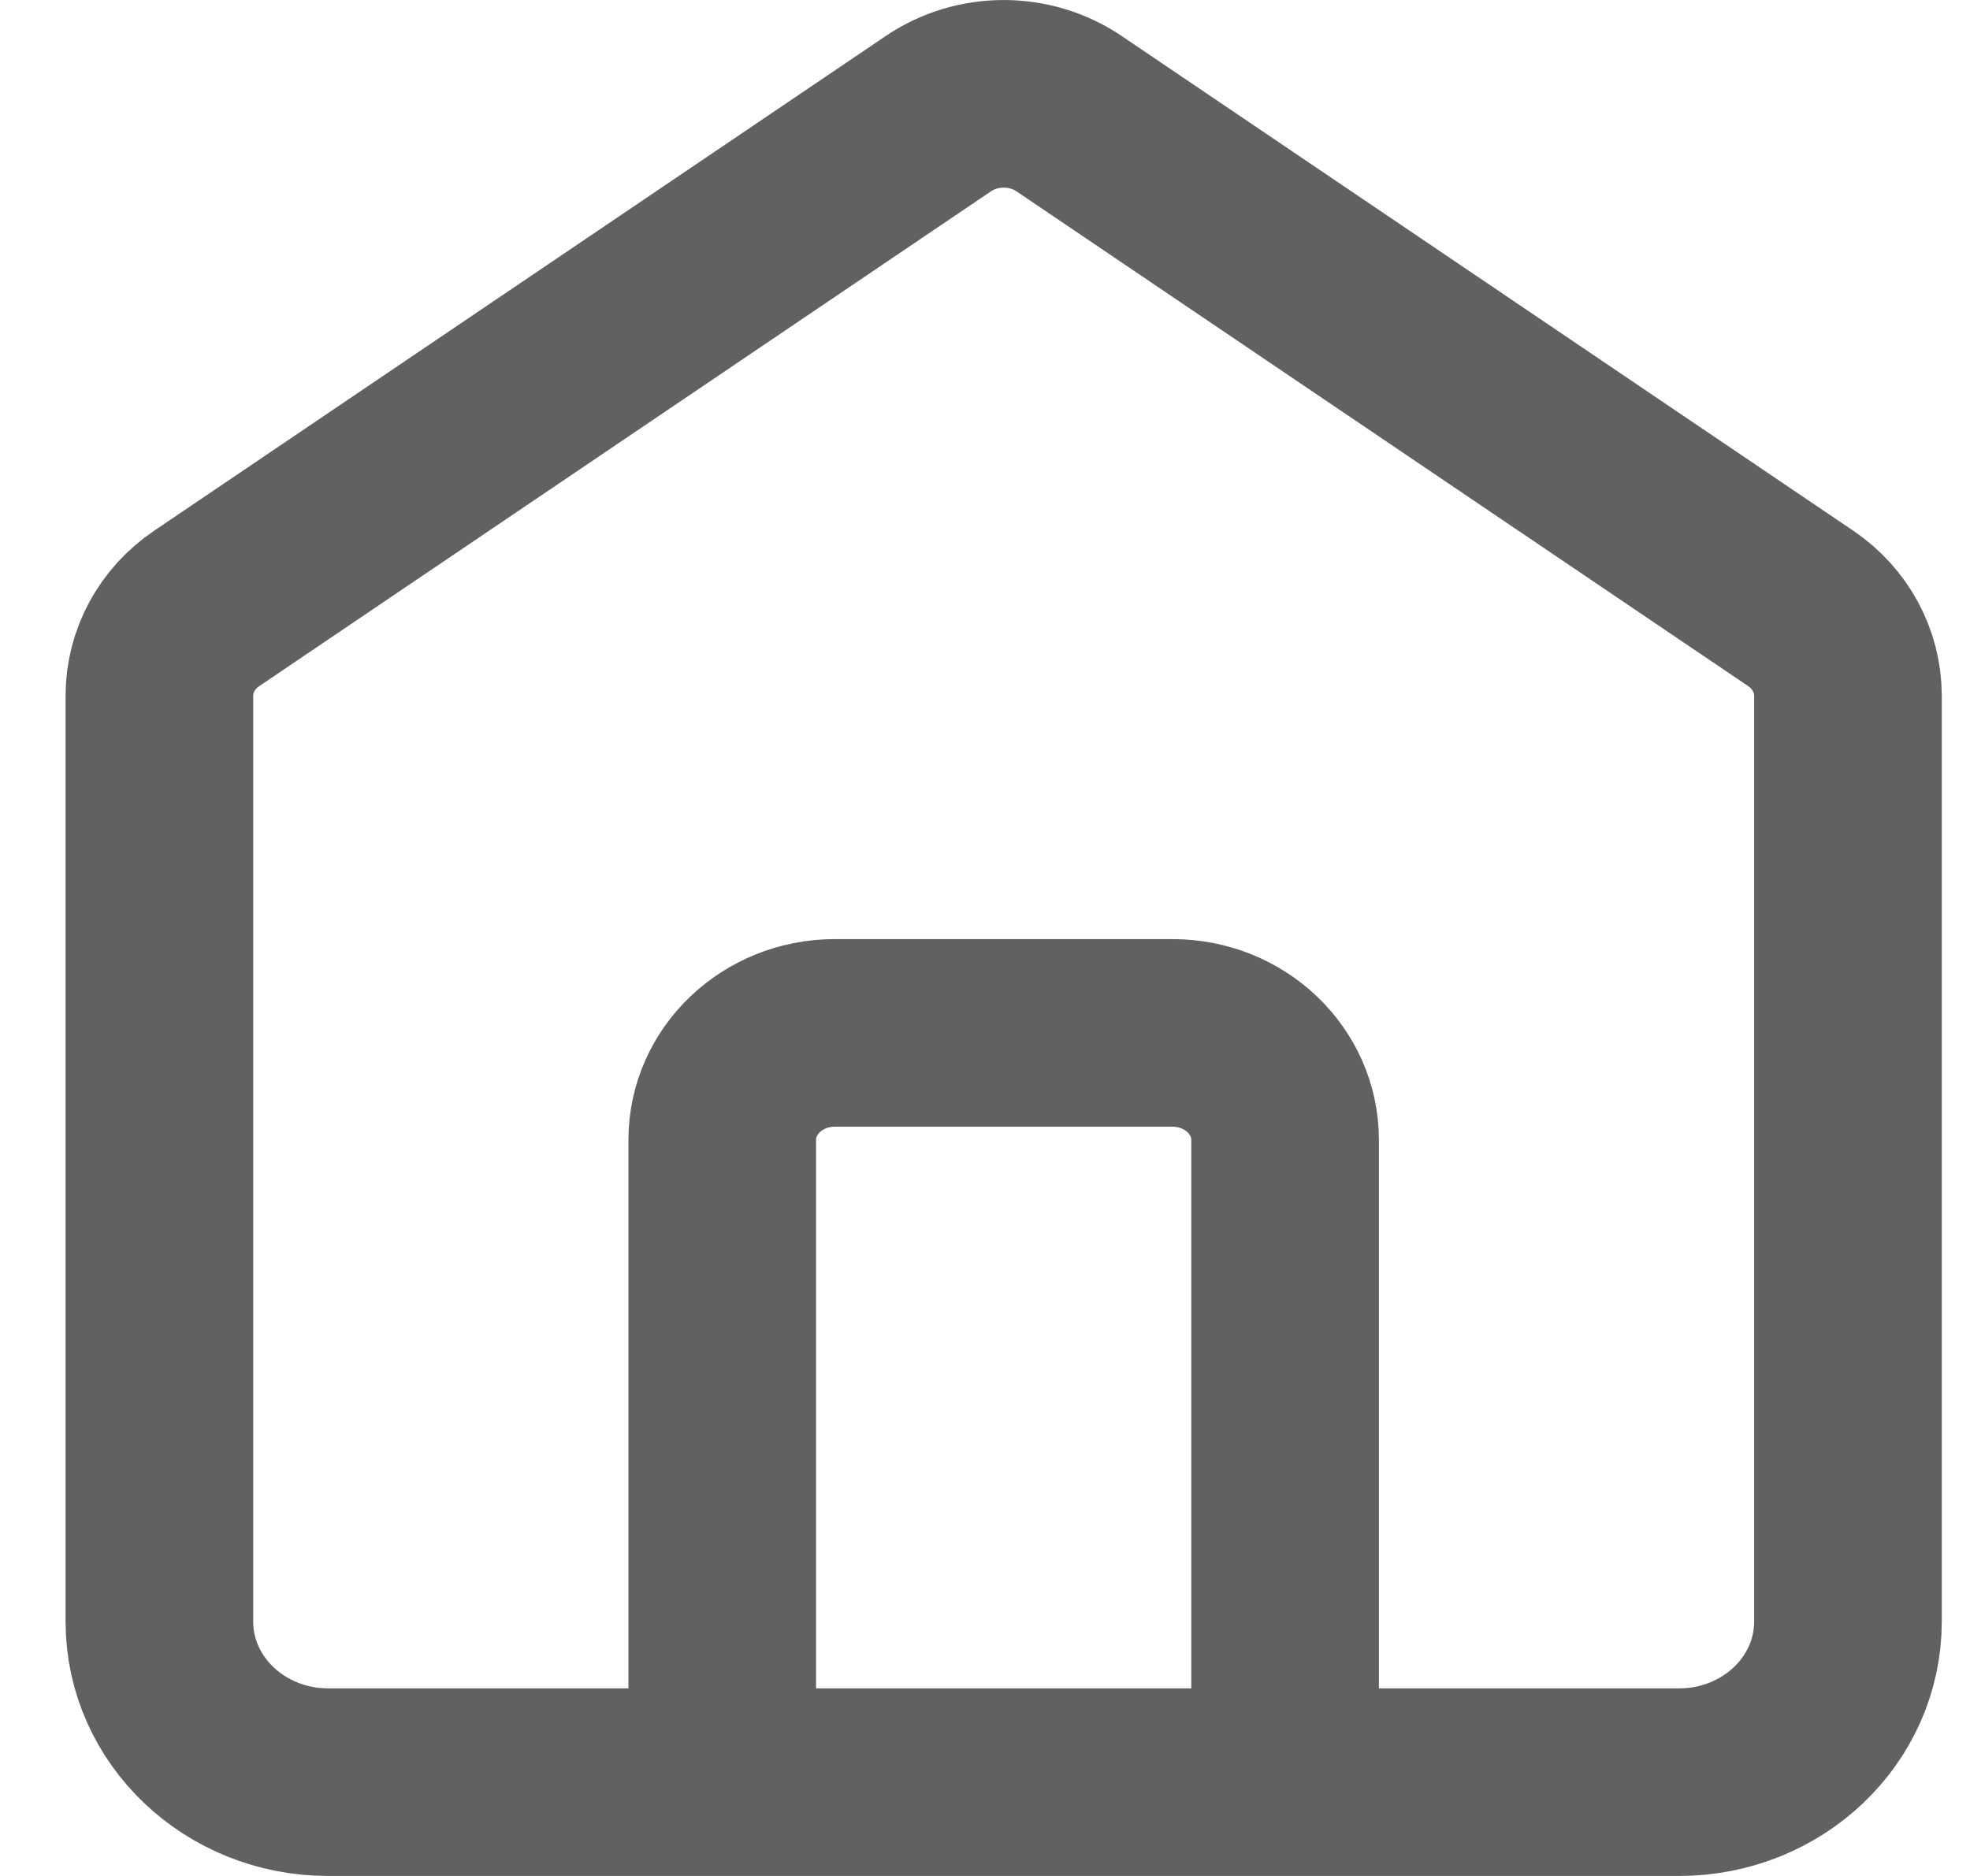
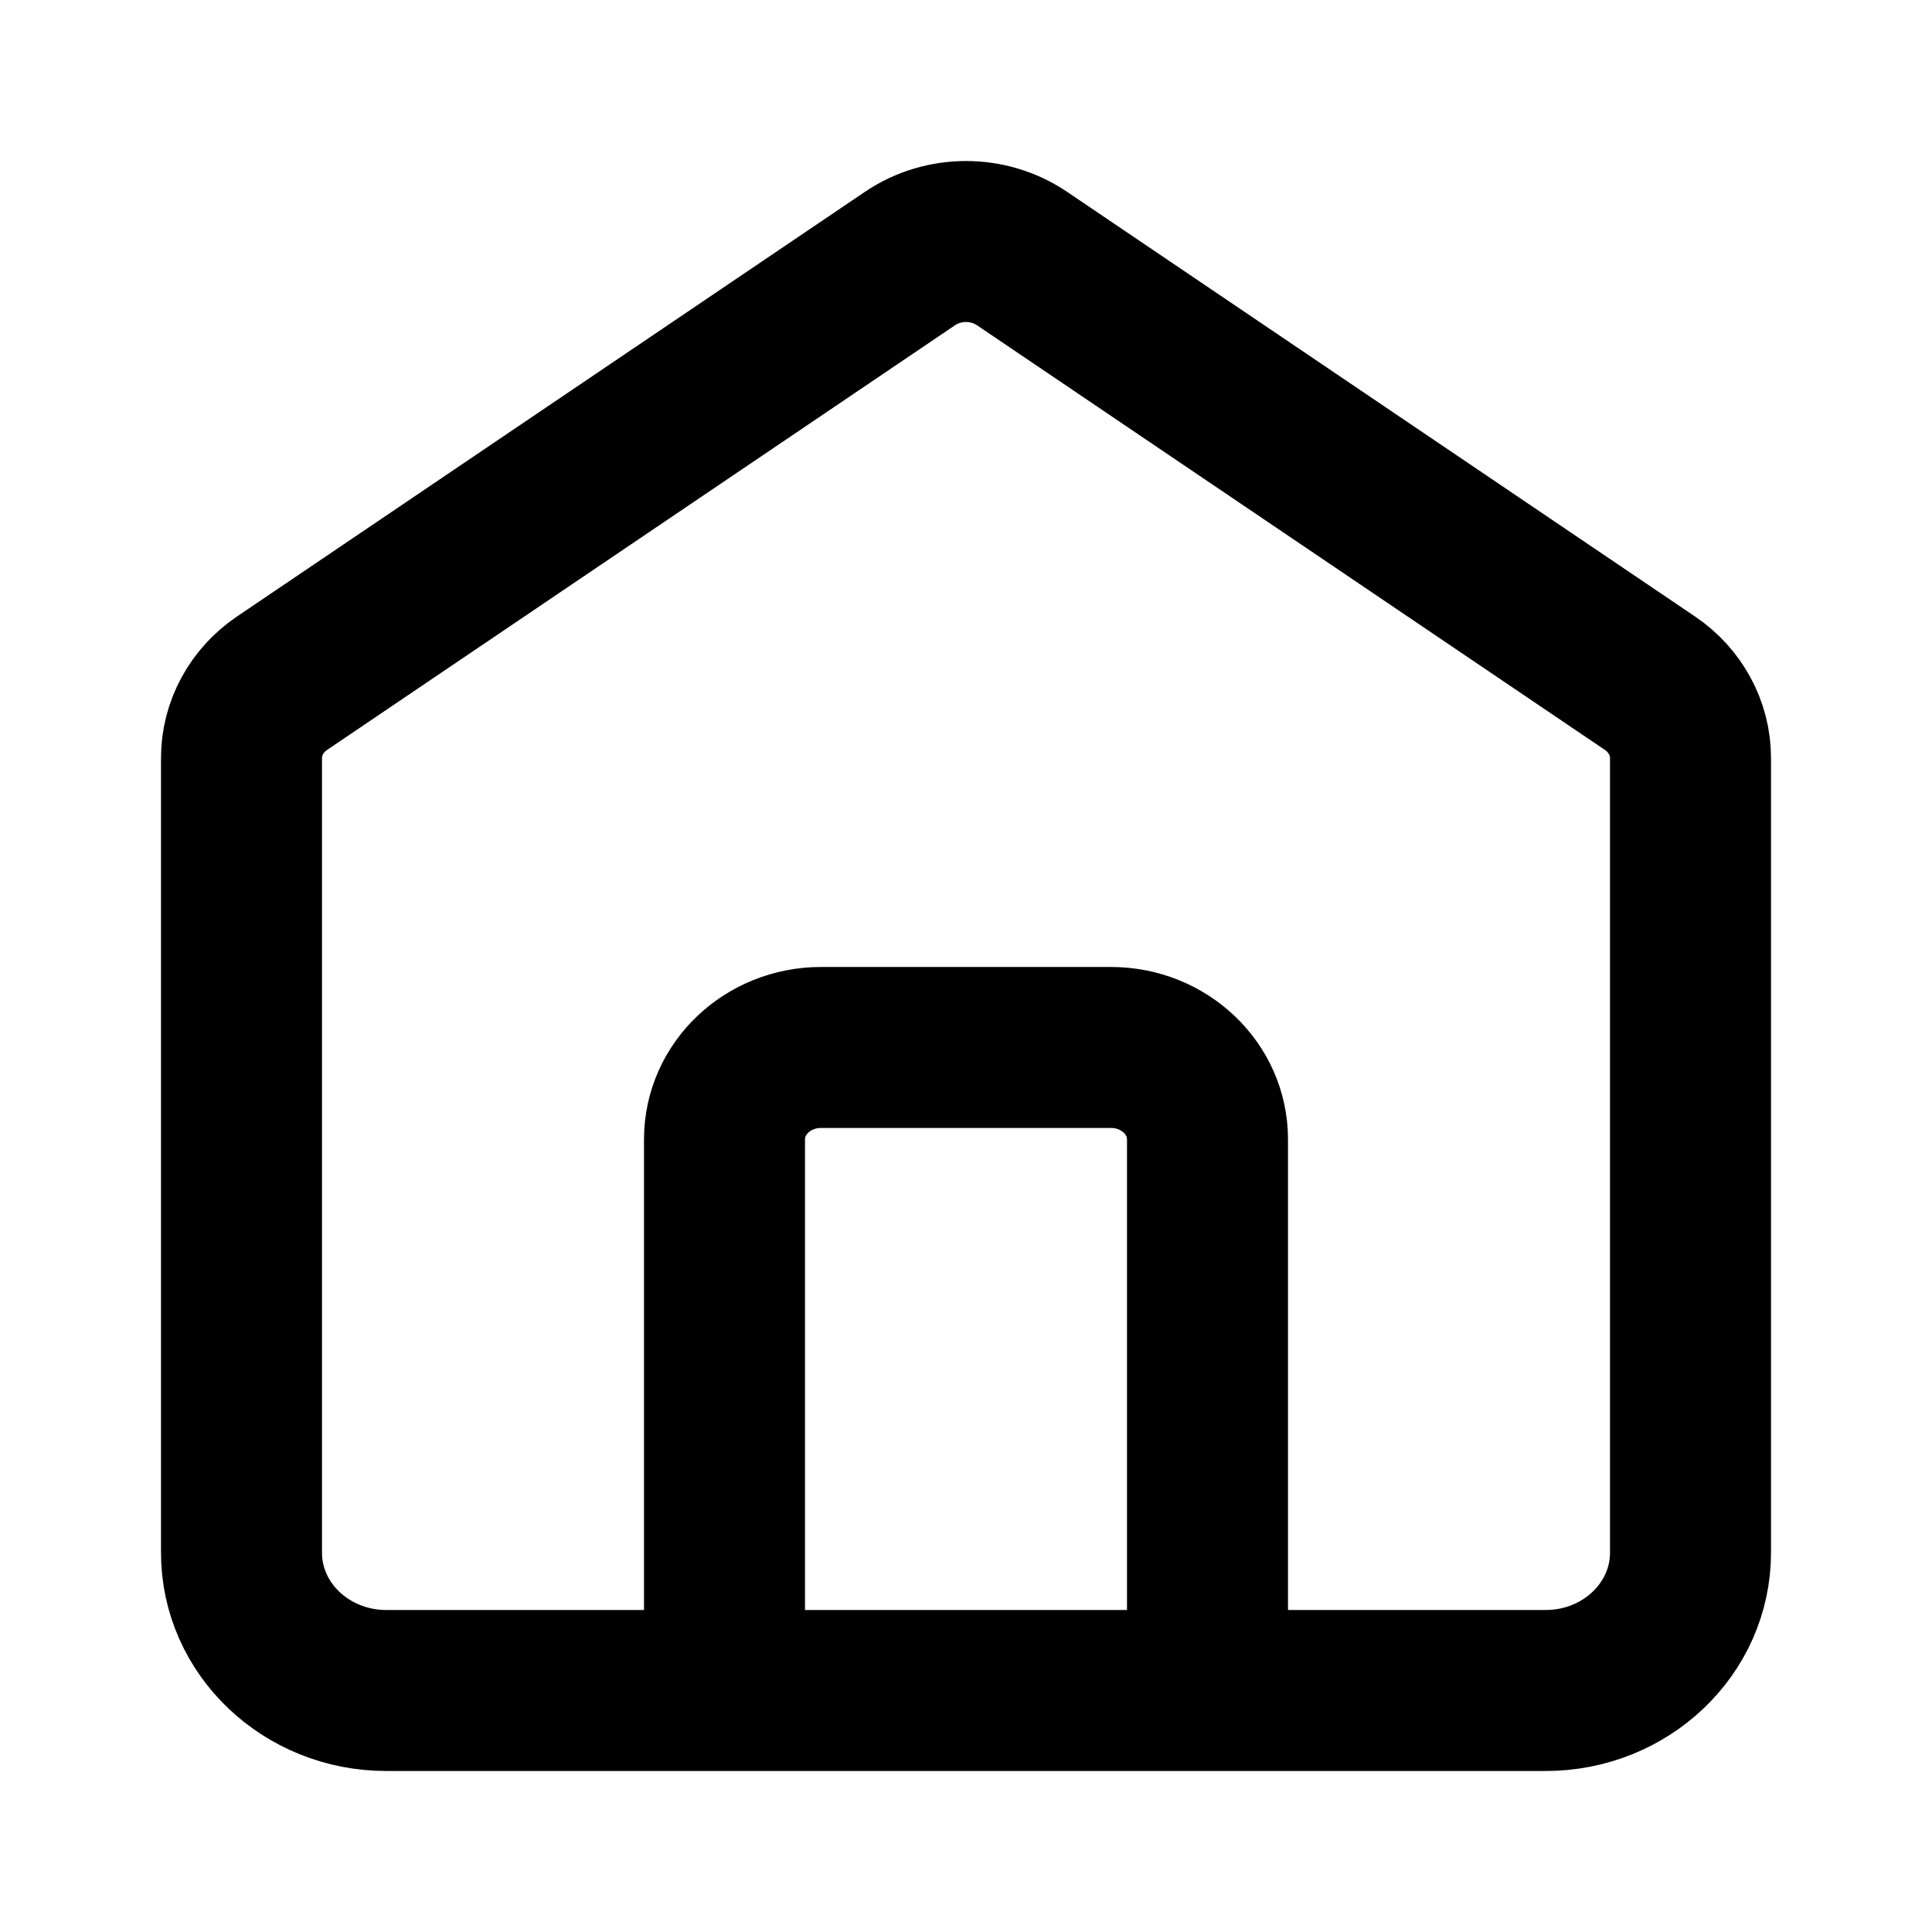
- <svg xmlns="http://www.w3.org/2000/svg" width="21" height="20" viewBox="0 0 21 20" fill="none">
-   <path d="M7.699 19V12.153C7.699 11.523 8.236 11.012 8.899 11.012H12.499C13.162 11.012 13.699 11.523 13.699 12.153V19M10.004 1.211L2.204 6.486C1.887 6.7 1.699 7.047 1.699 7.416V17.288C1.699 18.234 2.505 19 3.499 19H17.899C18.893 19 19.699 18.234 19.699 17.288V7.416C19.699 7.047 19.511 6.7 19.195 6.486L11.395 1.211C10.978 0.93 10.42 0.93 10.004 1.211Z" stroke="#616161" stroke-width="2" stroke-linecap="round" />
+ <svg xmlns="http://www.w3.org/2000/svg" width="24" height="24" viewBox="0 0 24 24" fill="none">
+   <path d="M9 21V14.153C9 13.523 9.537 13.012 10.2 13.012H13.8C14.463 13.012 15 13.523 15 14.153V21M11.305 3.211L3.505 8.486C3.188 8.7 3 9.047 3 9.416V19.288C3 20.234 3.806 21 4.8 21H19.2C20.194 21 21 20.234 21 19.288V9.416C21 9.047 20.812 8.7 20.495 8.486L12.695 3.211C12.279 2.93 11.721 2.93 11.305 3.211Z" stroke="black" stroke-width="2" stroke-linecap="round" />
</svg>
